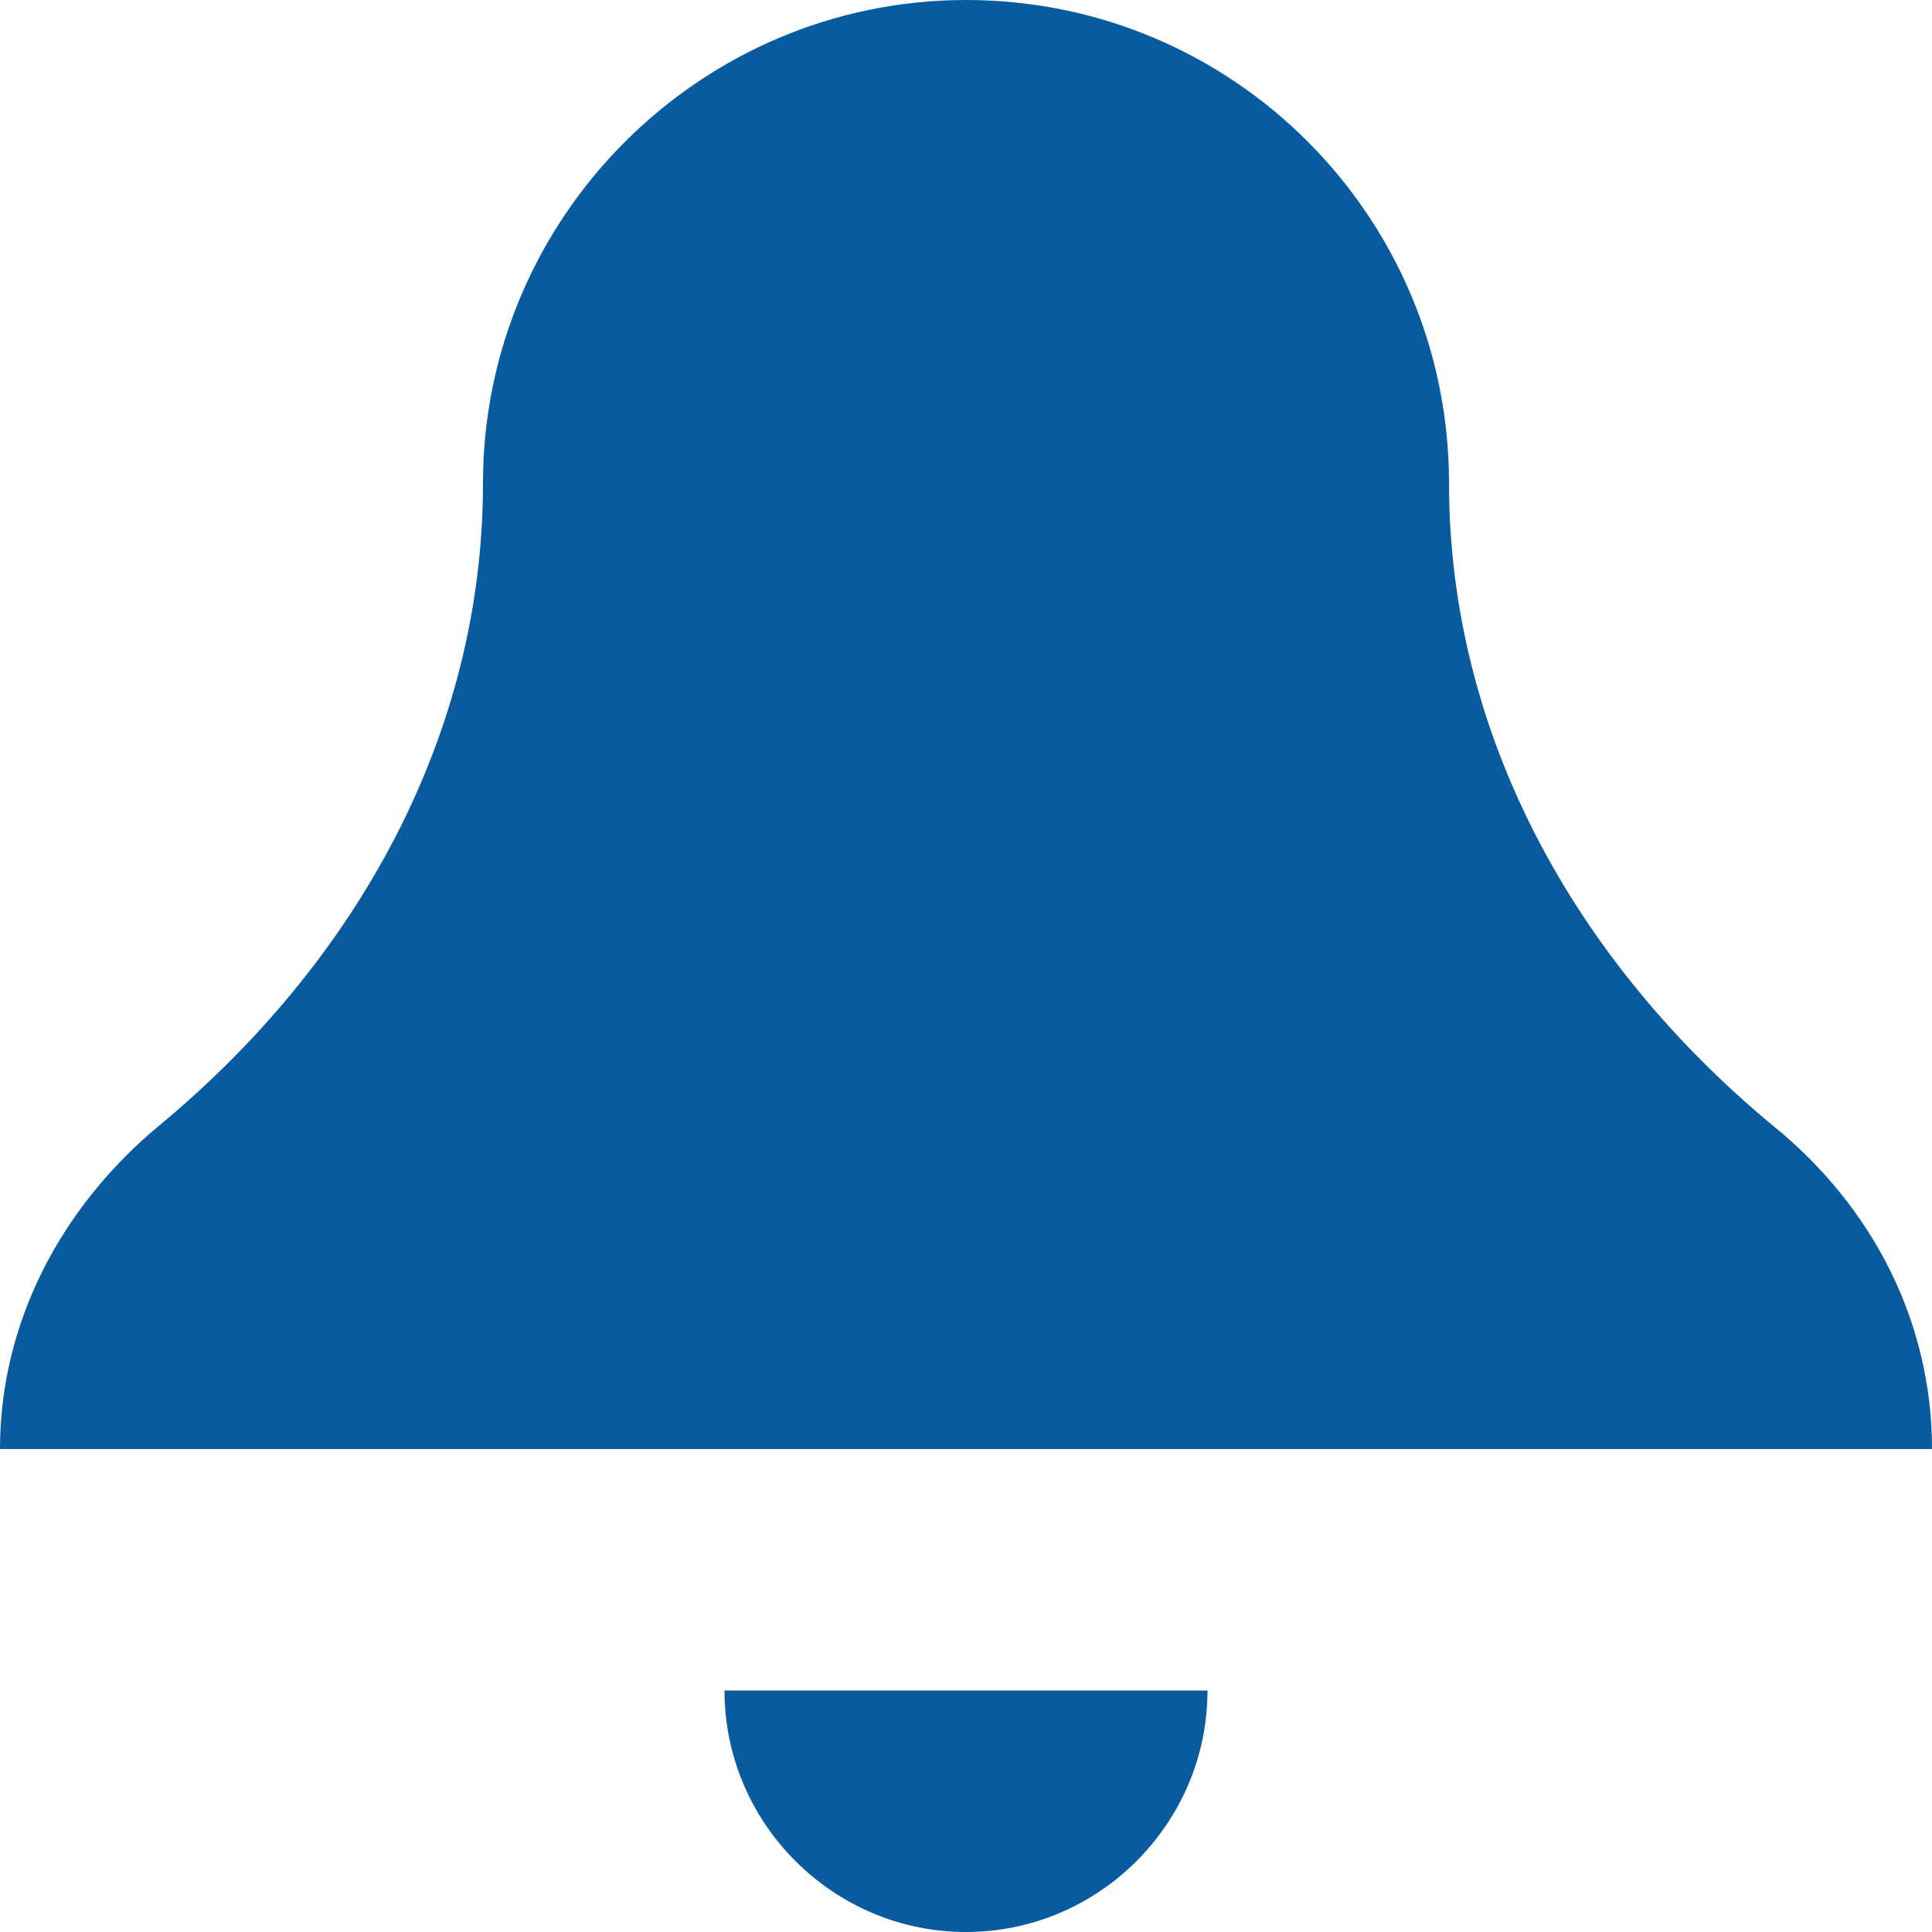
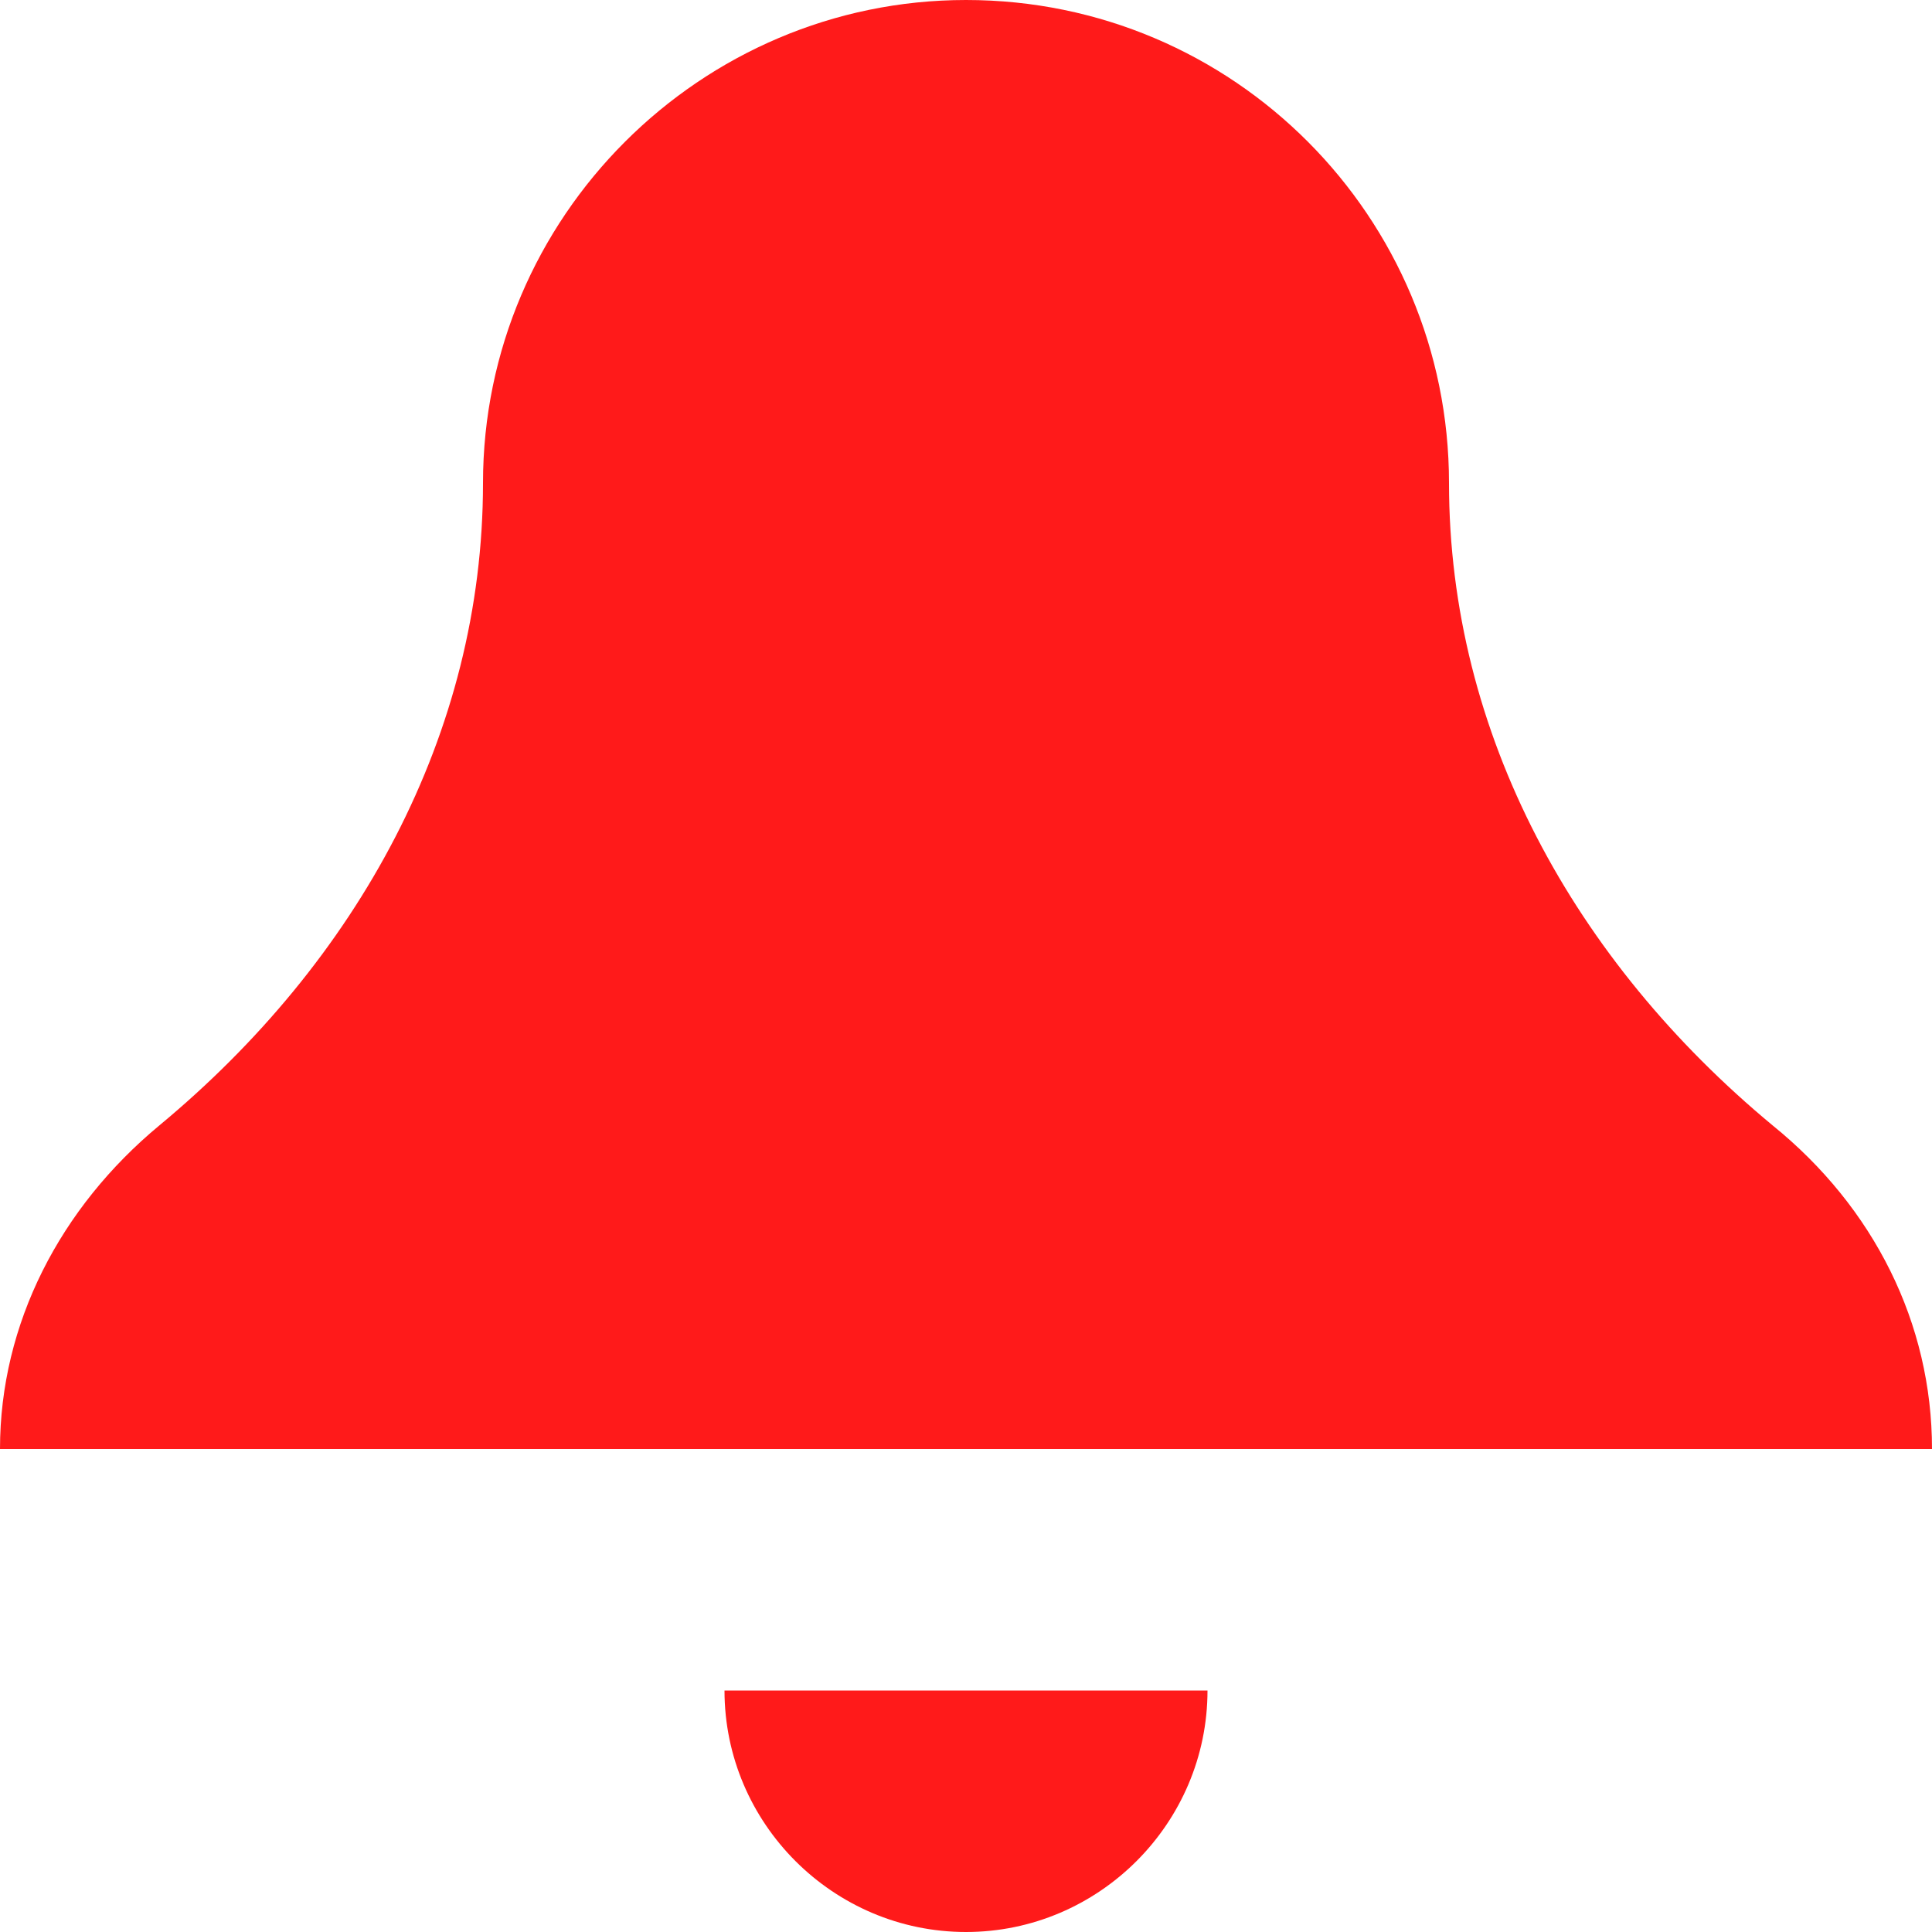
<svg xmlns="http://www.w3.org/2000/svg" width="8" height="8" viewBox="0 0 8 8">
-   <path fill="#085b9e" d="M4 0c-1.1 0-2 .9-2 2 0 1.04-.52 1.98-1.34 2.66-.41.34-.66.82-.66 1.34h8c0-.52-.24-1-.66-1.34-.82-.68-1.34-1.62-1.34-2.66 0-1.1-.89-2-2-2zm-1 7c0 .55.45 1 1 1s1-.45 1-1h-2z" />
+   <path fill="#ff1a1a" d="M4 0c-1.1 0-2 .9-2 2 0 1.04-.52 1.98-1.34 2.66-.41.34-.66.82-.66 1.34h8c0-.52-.24-1-.66-1.34-.82-.68-1.34-1.62-1.34-2.66 0-1.1-.89-2-2-2zm-1 7c0 .55.45 1 1 1s1-.45 1-1h-2z" />
</svg>
